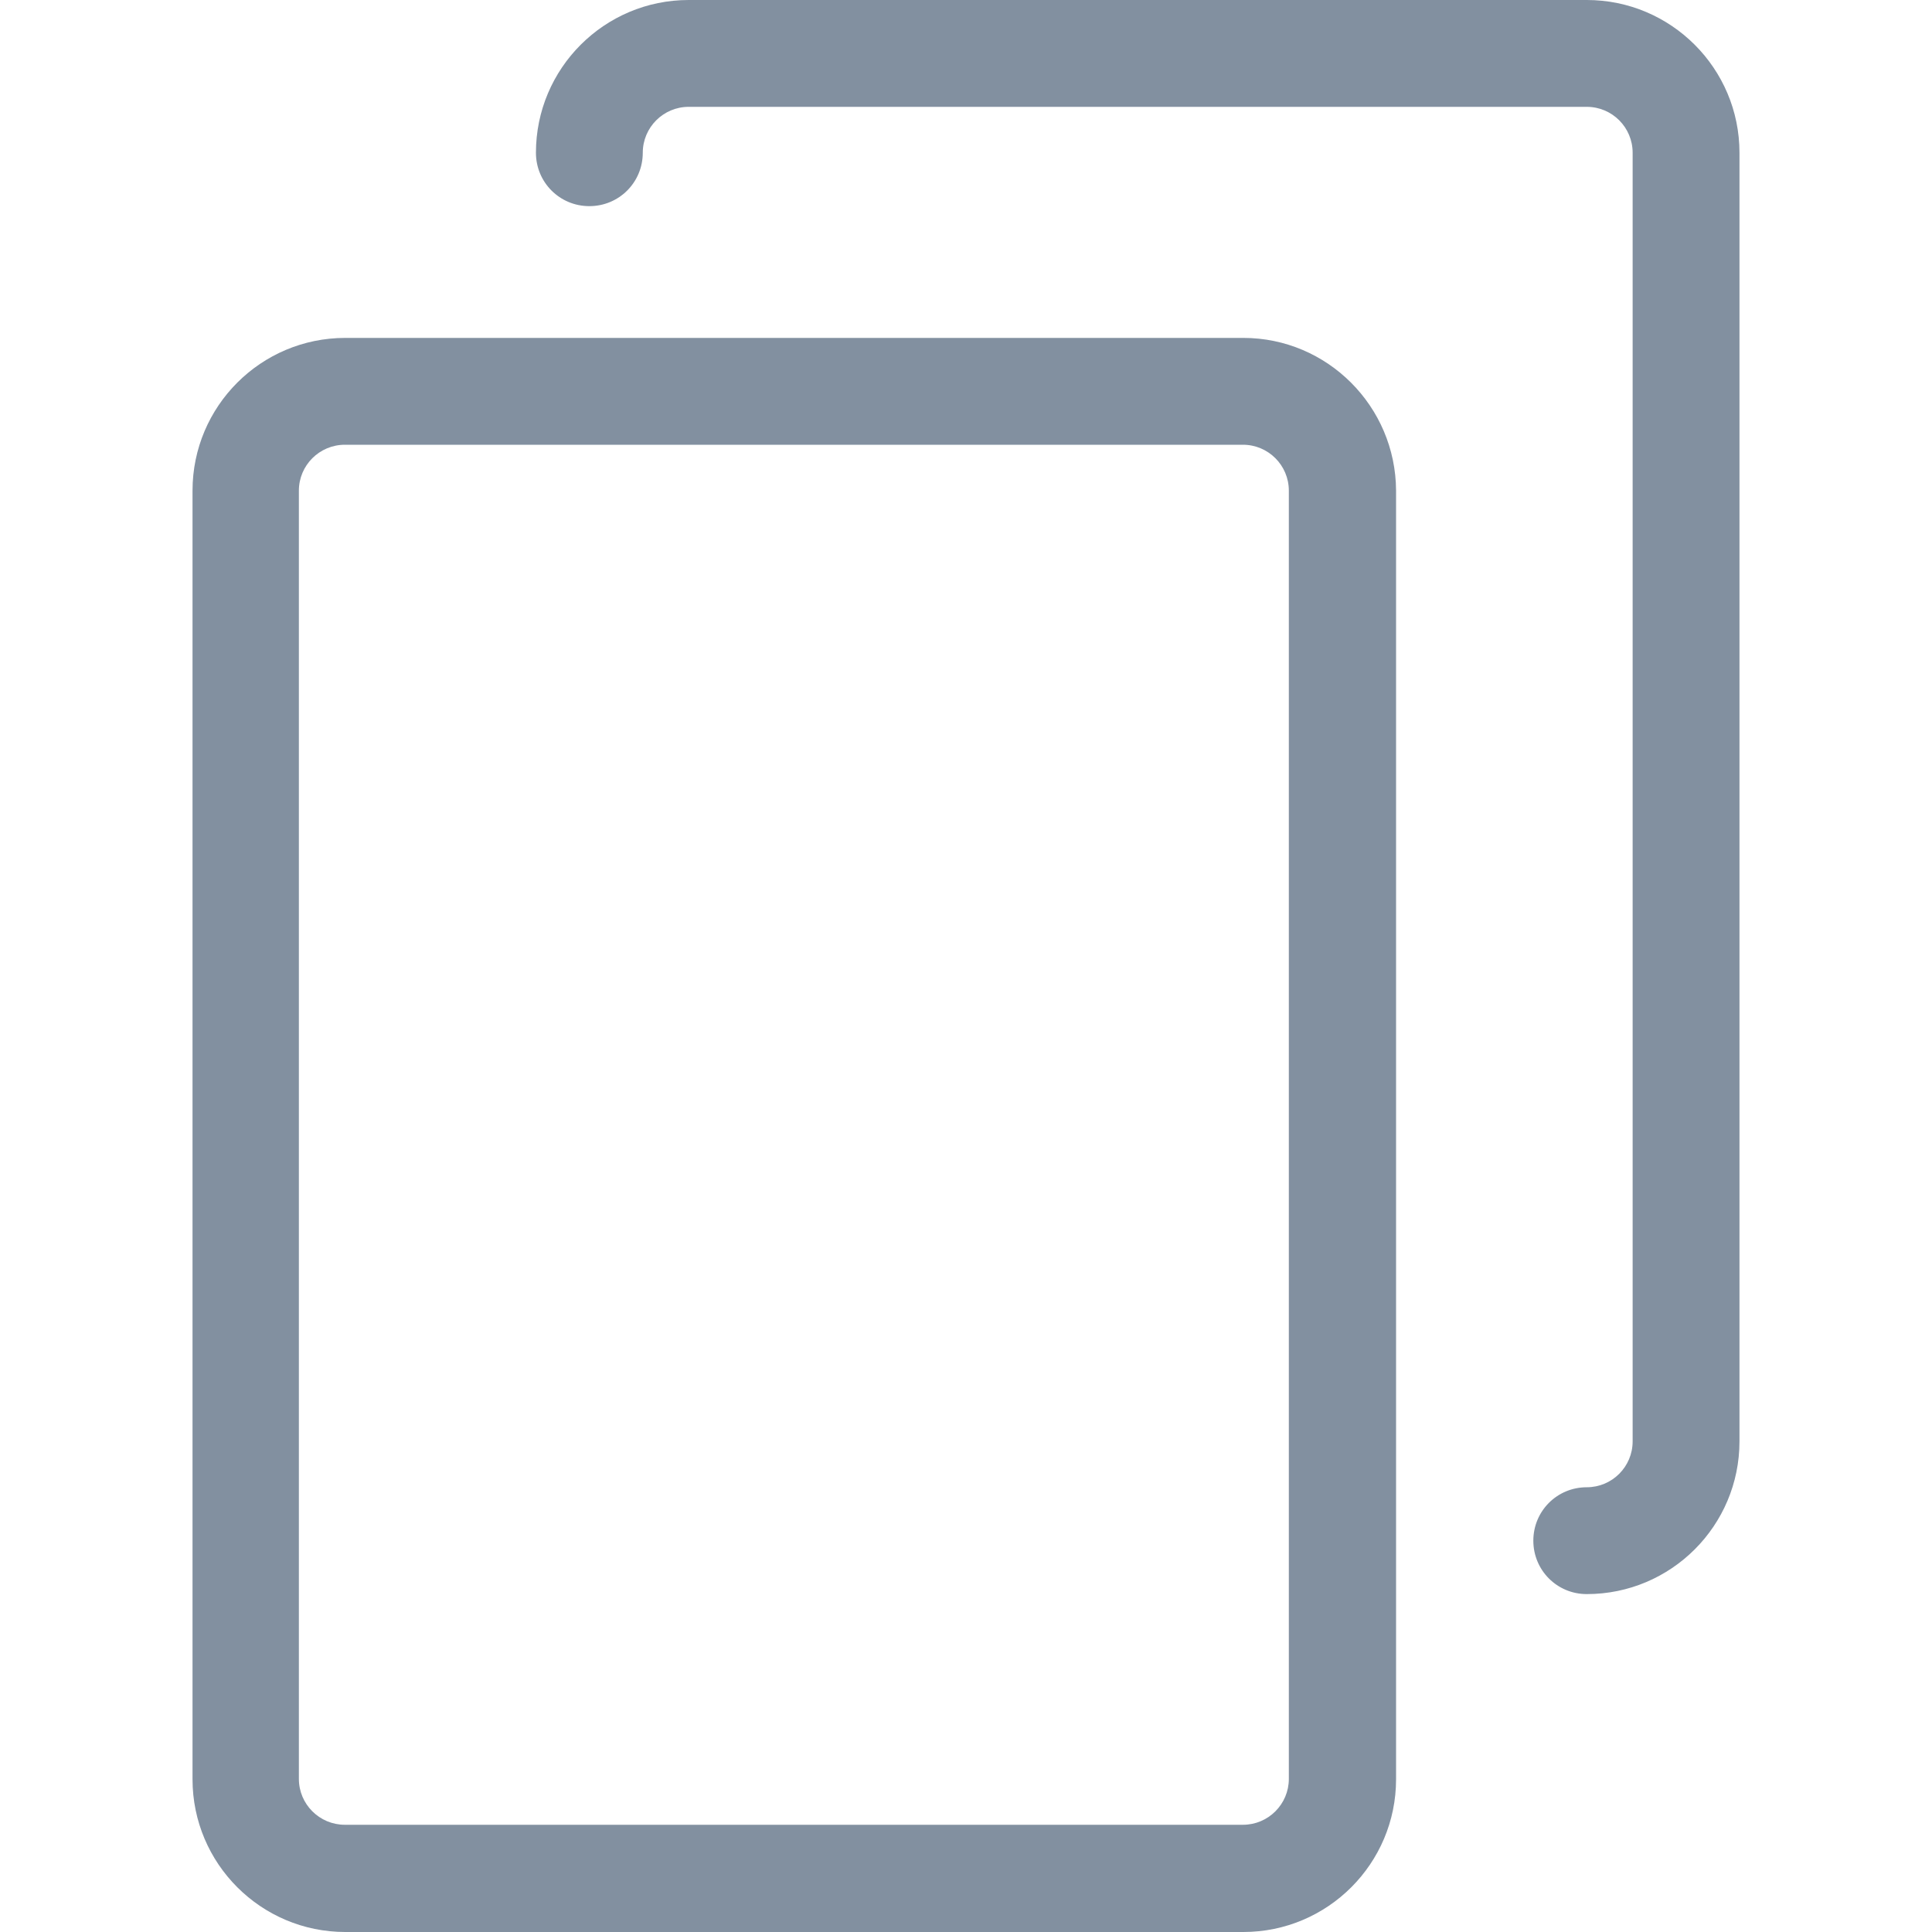
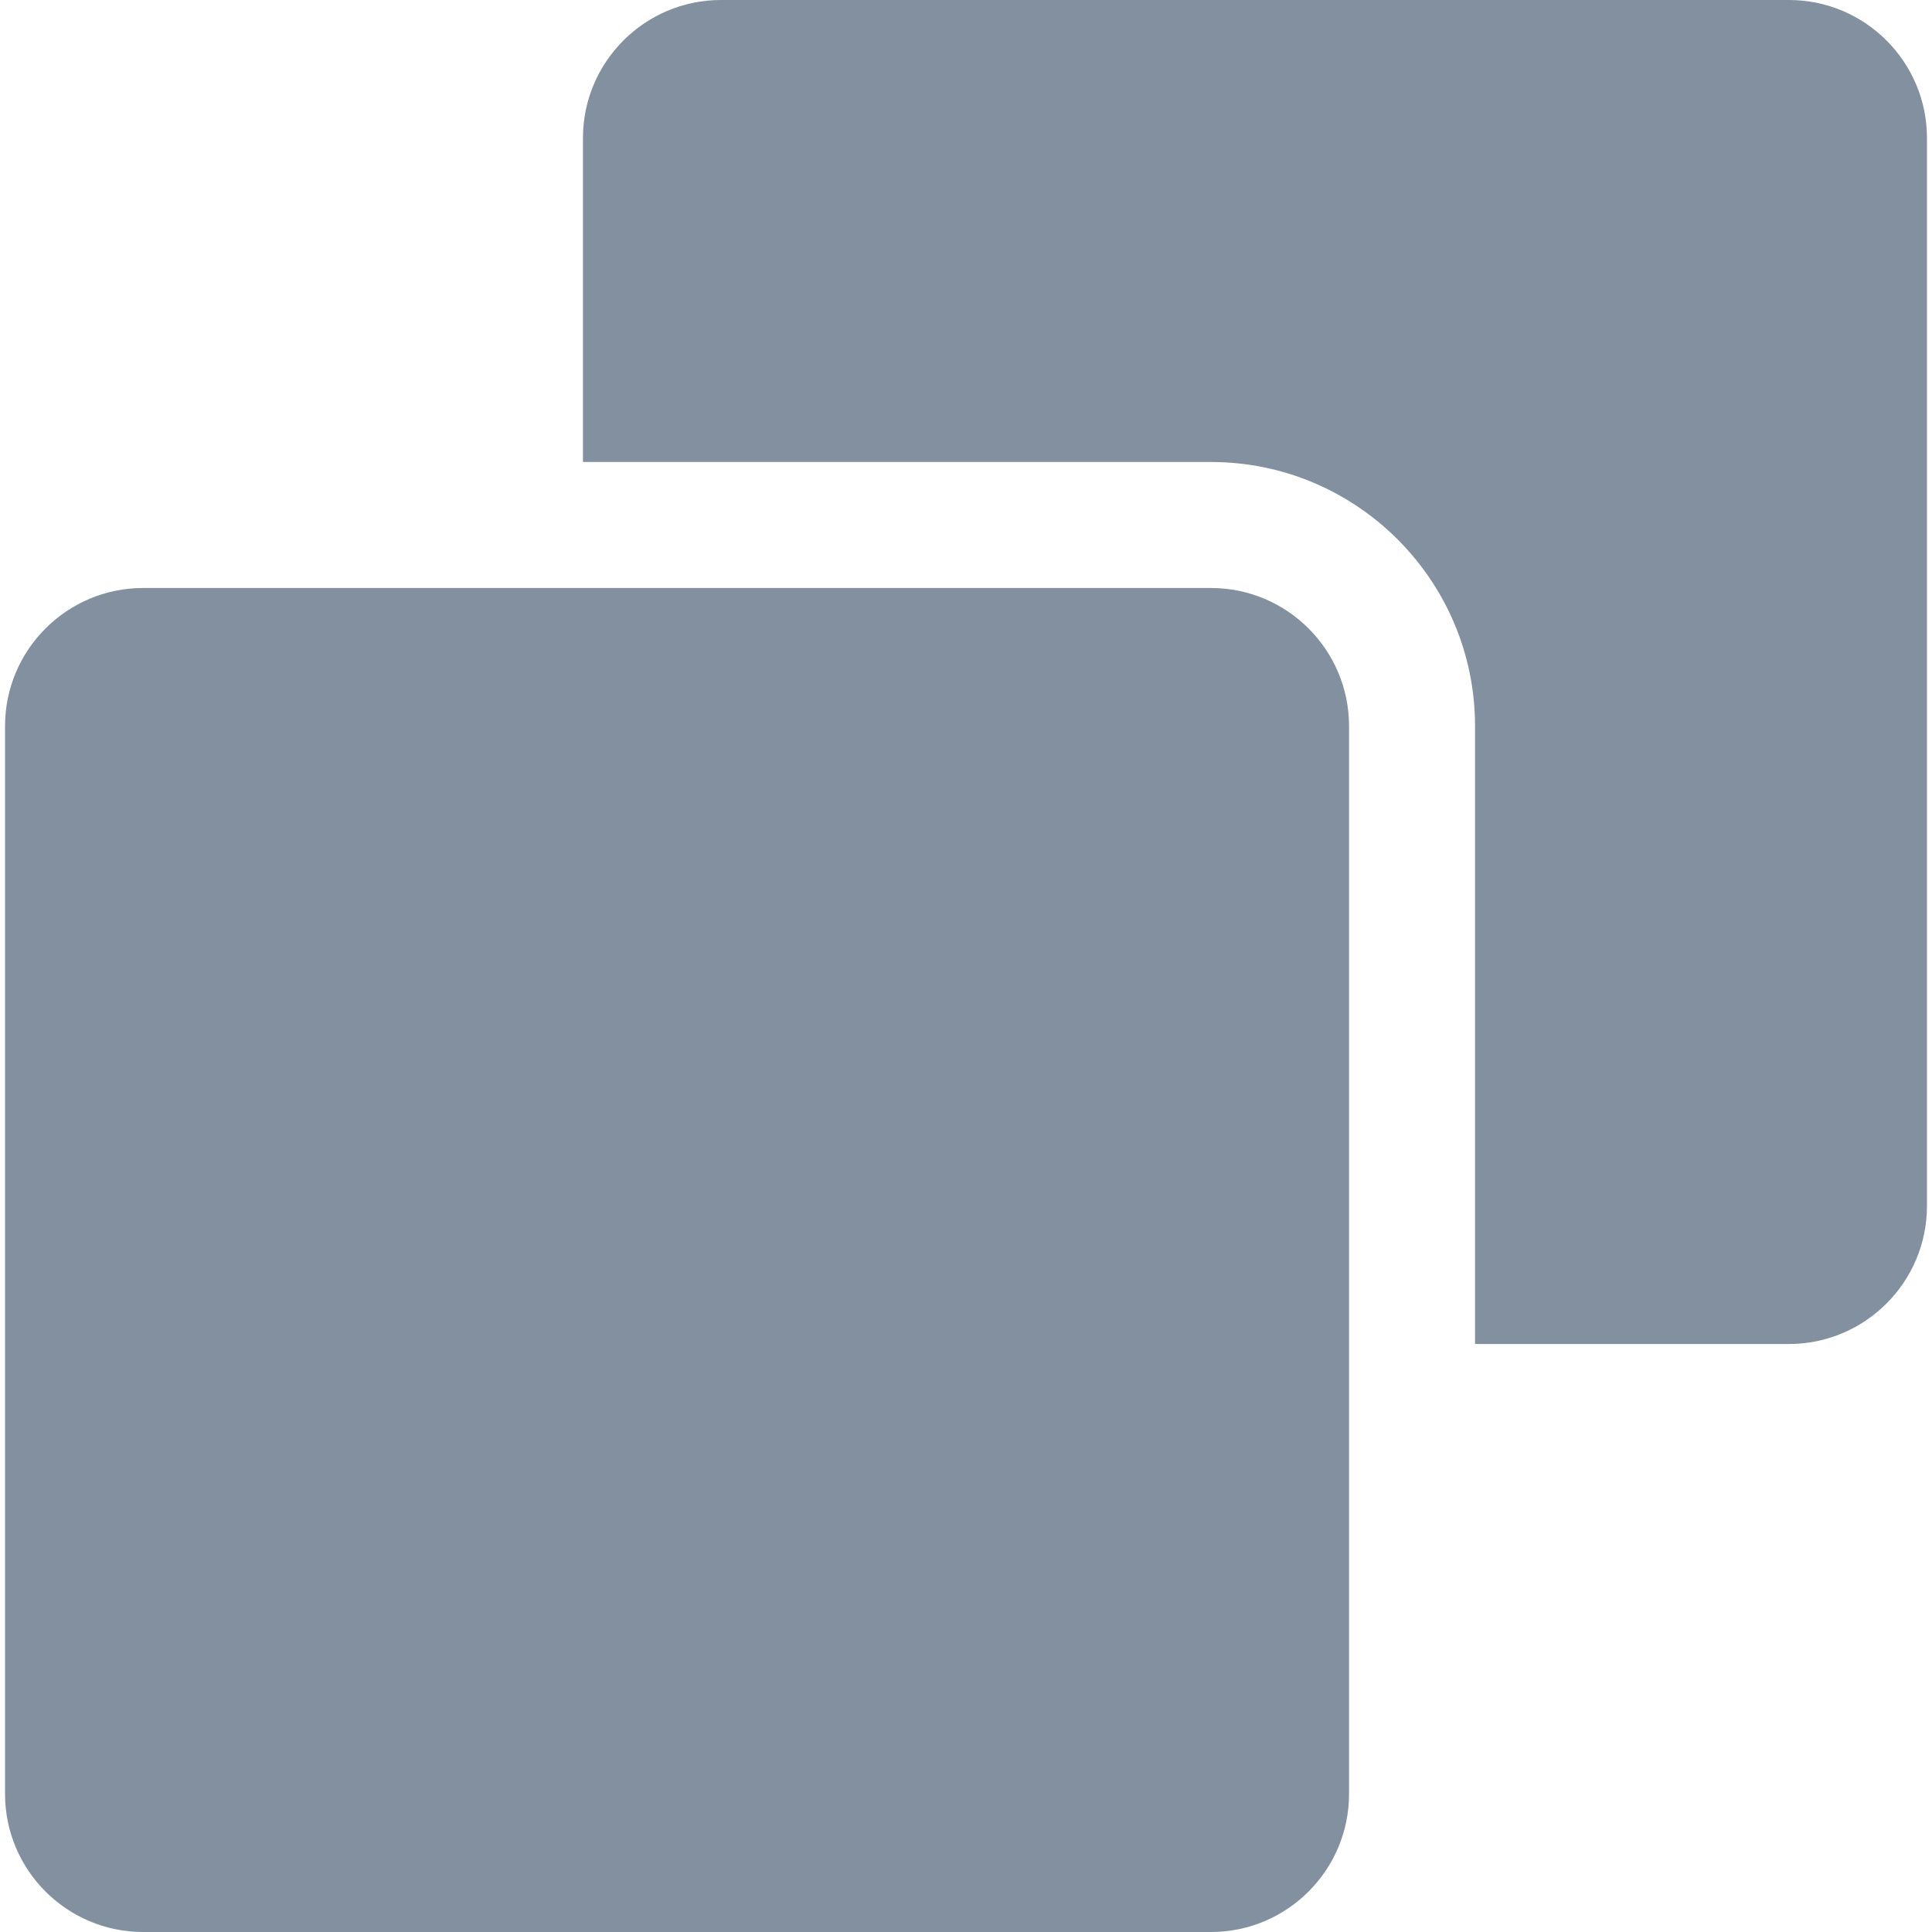
- <svg xmlns="http://www.w3.org/2000/svg" width="20" height="20" viewBox="0 0 20 20" fill="none">
-   <path d="M12.871 3.498H3.574C2.701 3.498 1.993 4.206 1.993 5.079V18.419C1.993 19.291 2.701 20 3.574 20H12.871C13.744 20 14.452 19.291 14.452 18.419V5.079C14.448 4.206 13.74 3.498 12.871 3.498ZM13.342 18.415C13.342 18.677 13.129 18.89 12.867 18.89H3.57C3.307 18.89 3.094 18.677 3.094 18.415V5.079C3.094 4.817 3.307 4.604 3.57 4.604H12.867C13.129 4.604 13.342 4.817 13.342 5.079V18.415Z" fill="#8290A0" />
-   <path d="M16.426 0H7.129C6.256 0 5.548 0.709 5.548 1.581C5.548 1.888 5.794 2.134 6.101 2.134C6.408 2.134 6.654 1.888 6.654 1.581C6.654 1.319 6.867 1.106 7.129 1.106H16.426C16.689 1.106 16.901 1.319 16.901 1.581V14.921C16.901 15.183 16.689 15.396 16.426 15.396C16.119 15.396 15.873 15.642 15.873 15.949C15.873 16.256 16.119 16.502 16.426 16.502C17.299 16.502 18.007 15.794 18.007 14.921V1.581C18.007 0.709 17.299 0 16.426 0Z" fill="#8290A0" />
+ <svg xmlns="http://www.w3.org/2000/svg" width="23" height="23" viewBox="0 0 23 23" fill="none">
+   <path d="M21.297 0H8.583C7.677 0 6.94 0.737 6.94 1.643V5.5C7.289 5.5 14.143 5.5 14.417 5.5C16.15 5.5 17.56 6.91 17.56 8.643C17.56 8.968 17.56 15.918 17.56 16H21.297C22.203 16 22.94 15.263 22.94 14.357V1.643C22.94 0.737 22.203 0 21.297 0Z" fill="#8290A0" />
+   <path d="M14.417 7H1.703C0.797 7 0.06 7.737 0.06 8.643V21.357C0.06 22.263 0.797 23 1.703 23H14.417C15.323 23 16.06 22.263 16.06 21.357V8.643C16.06 7.737 15.323 7 14.417 7Z" fill="#8290A0" />
</svg>
